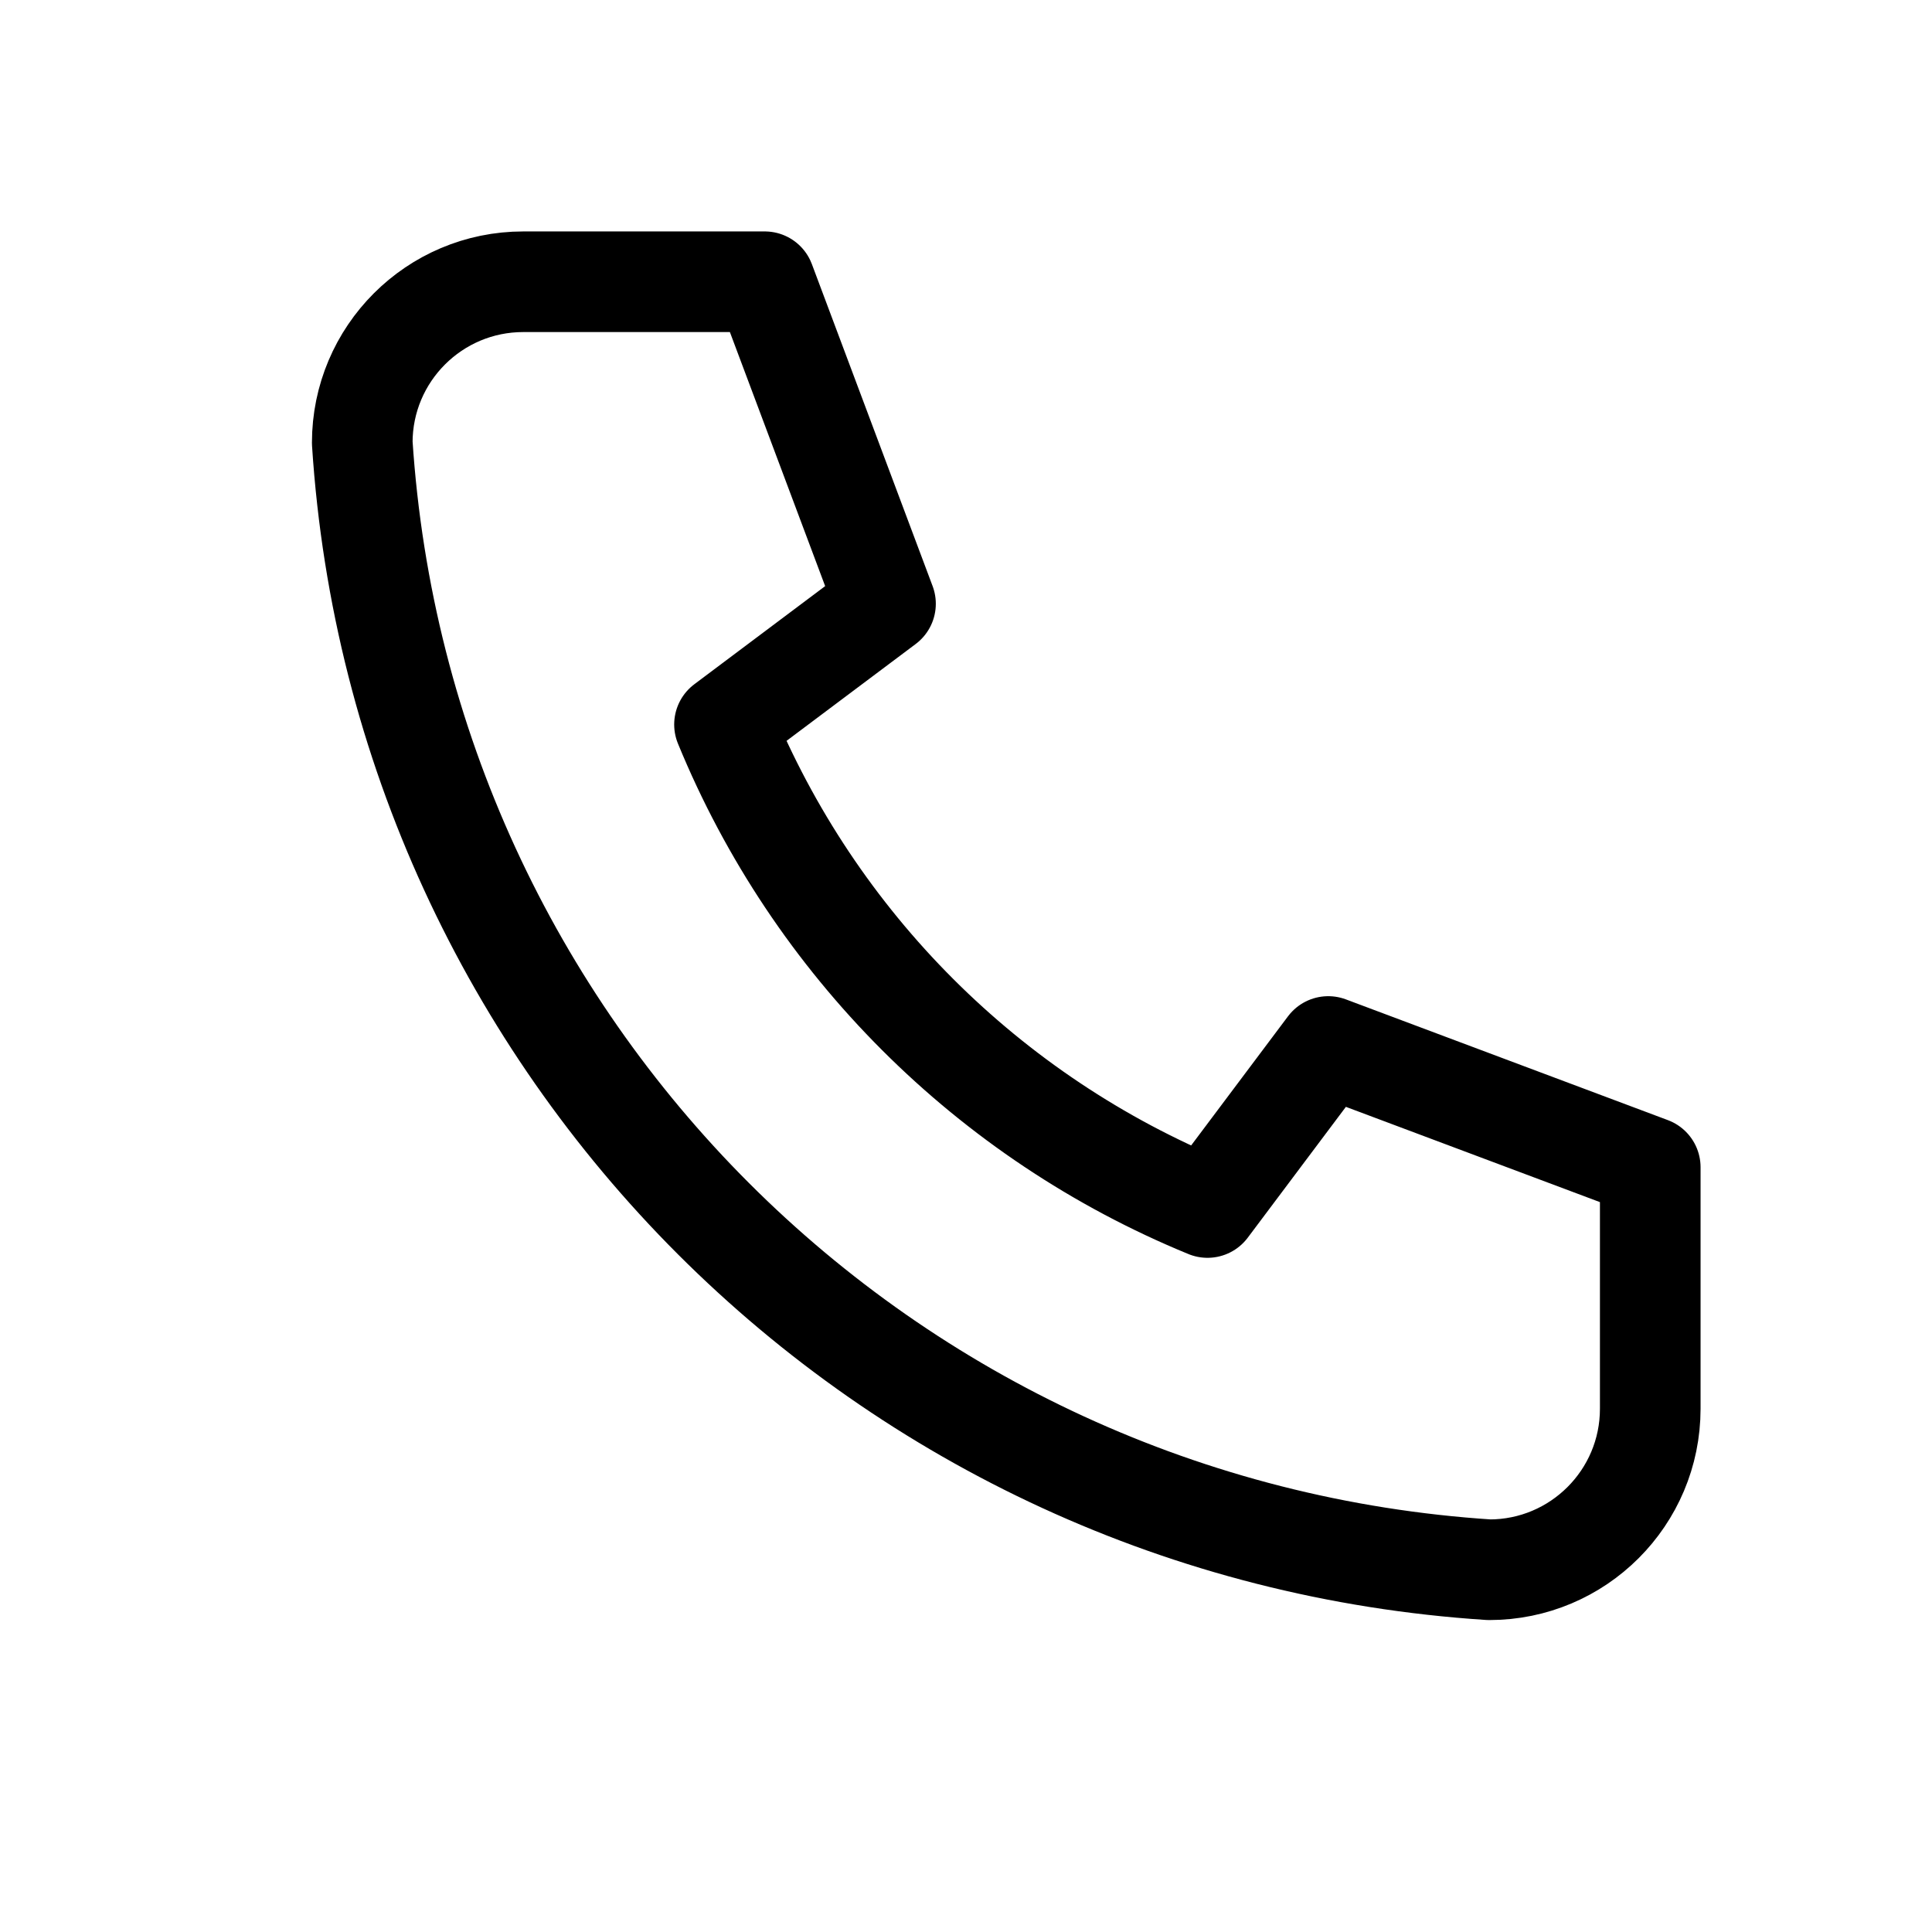
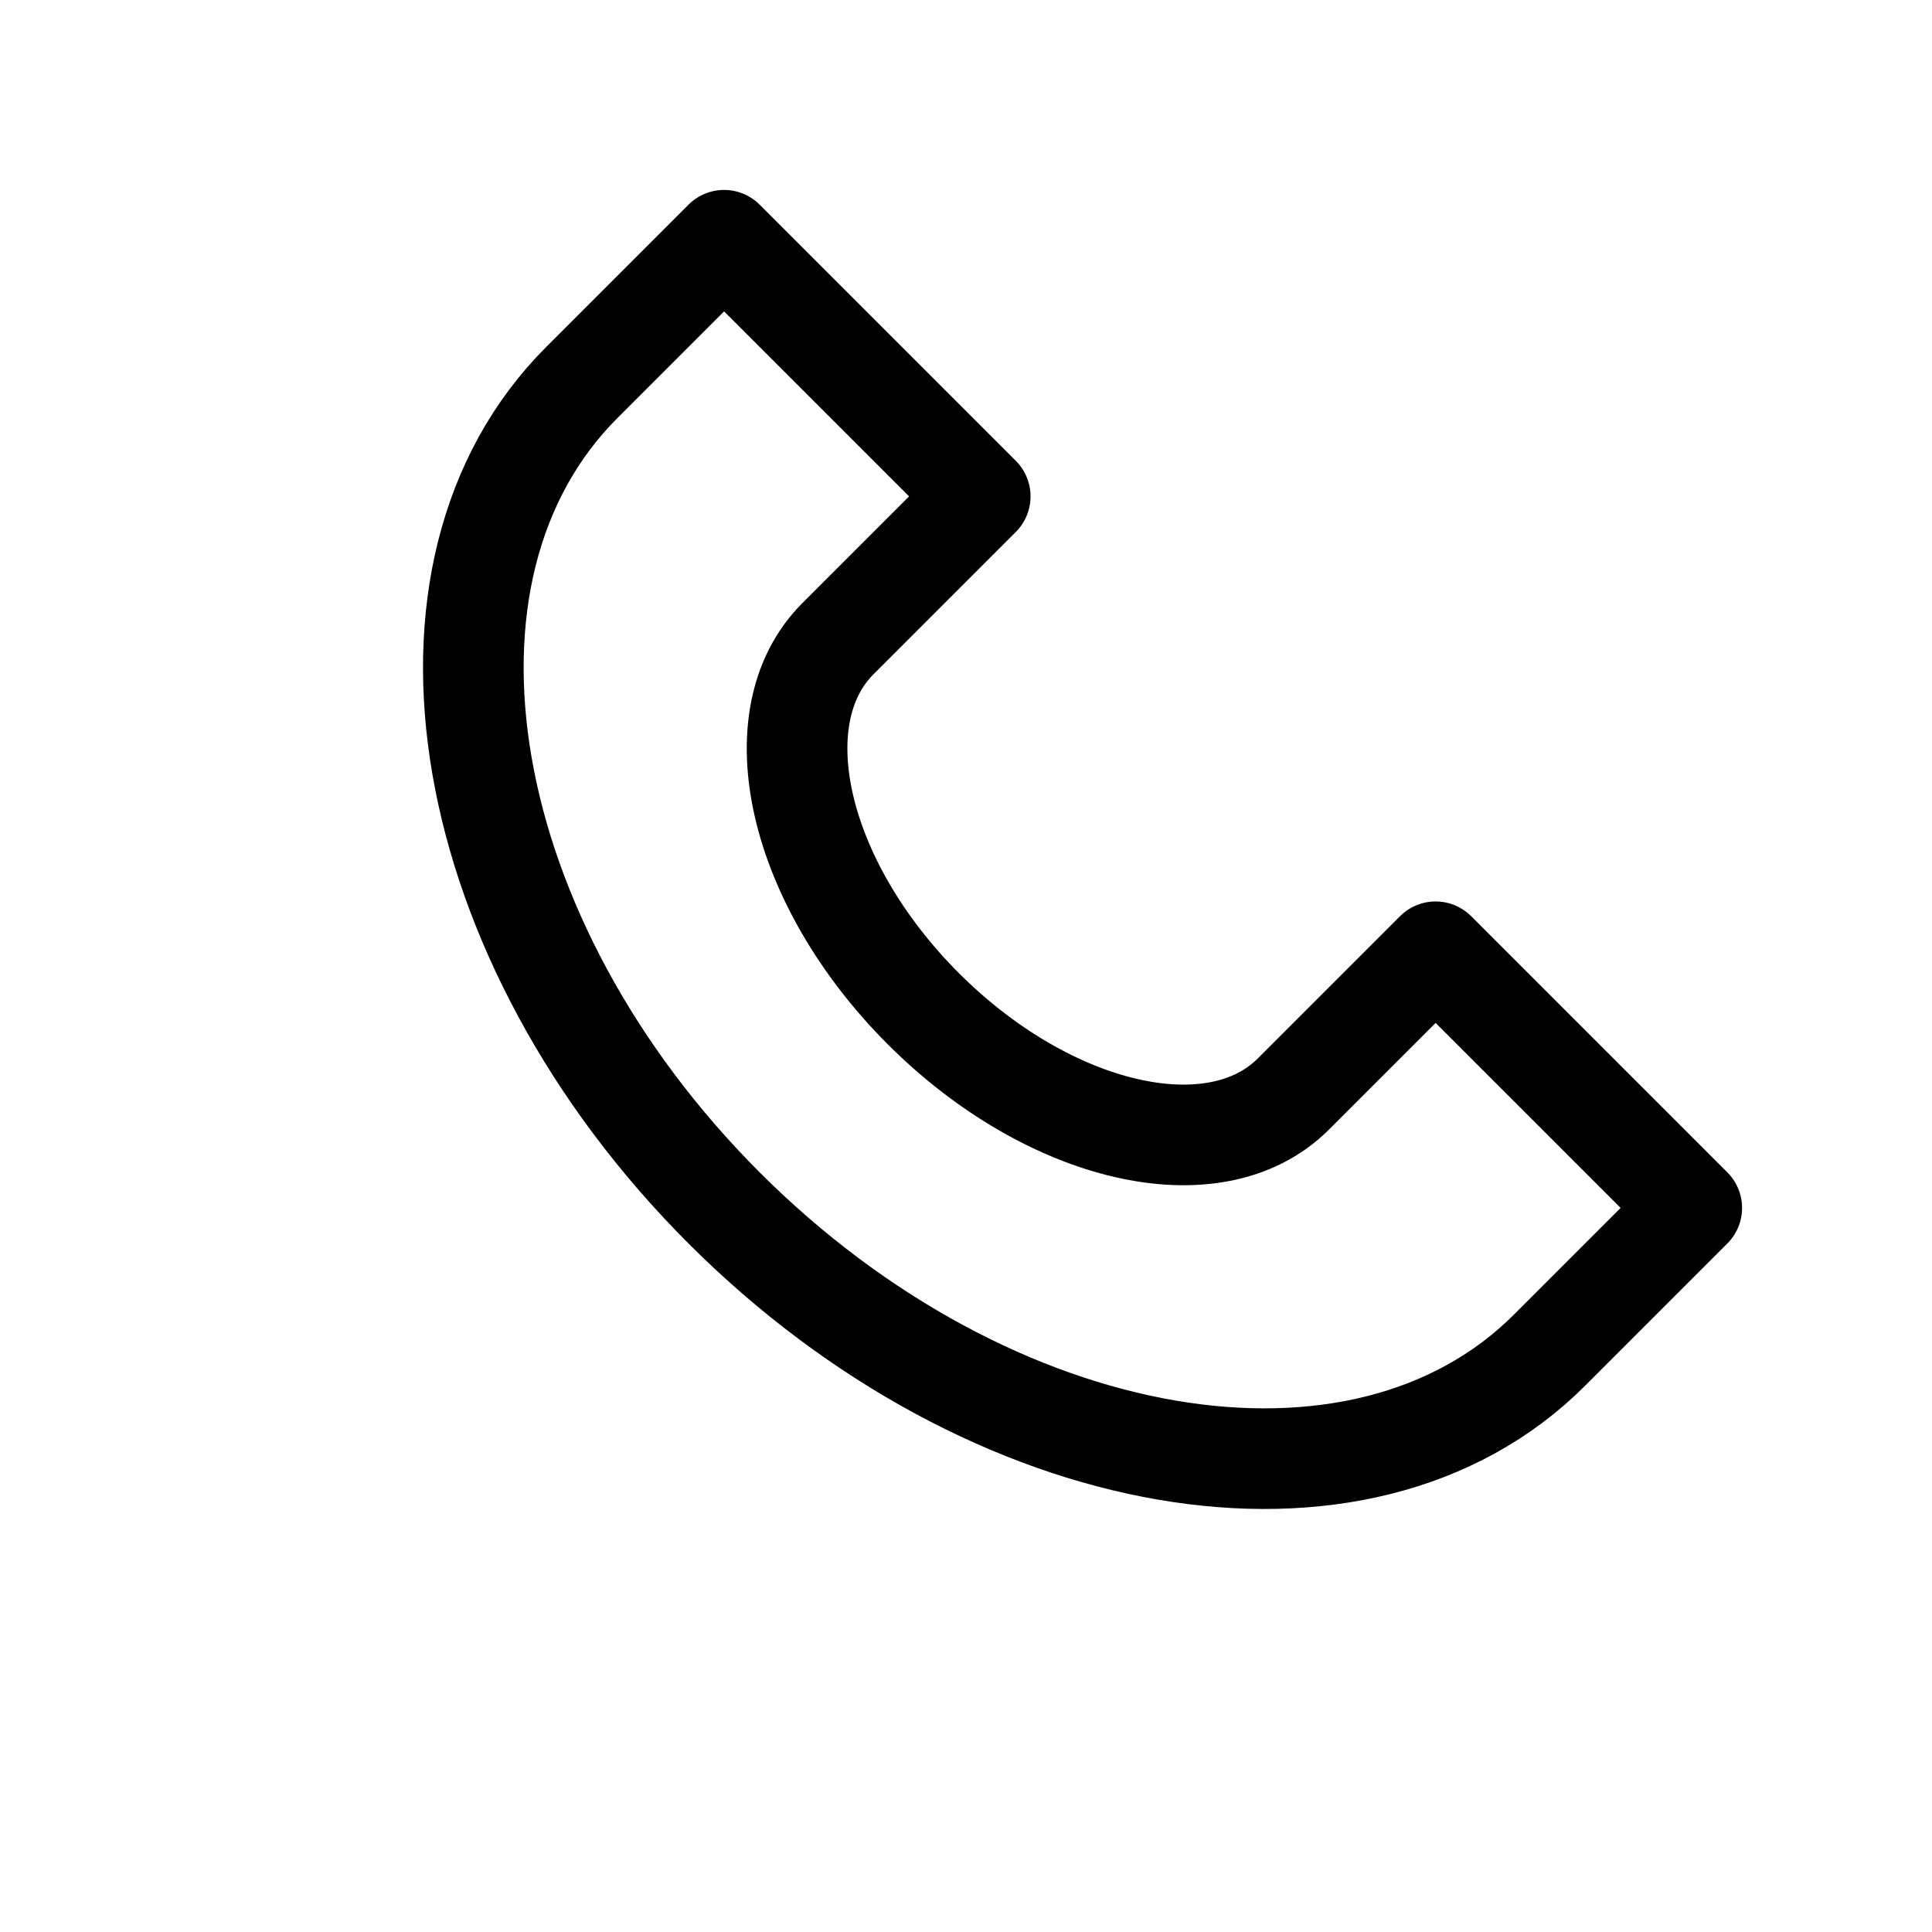
<svg xmlns="http://www.w3.org/2000/svg" class="icon" width="24" height="24" viewBox="0 0 24 24" fill="none" stroke="currentColor" stroke-width="1.25" stroke-linecap="round" stroke-linejoin="round" aria-hidden="true" focusable="false">
-   <path d="M6.5 3.5h3l1.5 4-2 1.5a11 11 0 0 0 6 6l1.5-2 4 1.5v3a2 2 0 0 1-2 2A15 15 0 0 1 4.5 5.5a2 2 0 0 1 2-2z" />
+   <path transform="rotate(-135 12 12)" d="M3.5 16.25v-2.5a8.5 6 0 0 1 17 0v2.5H16v-2.5a4 2.5 0 0 0-8 0v2.5z" />
</svg>
